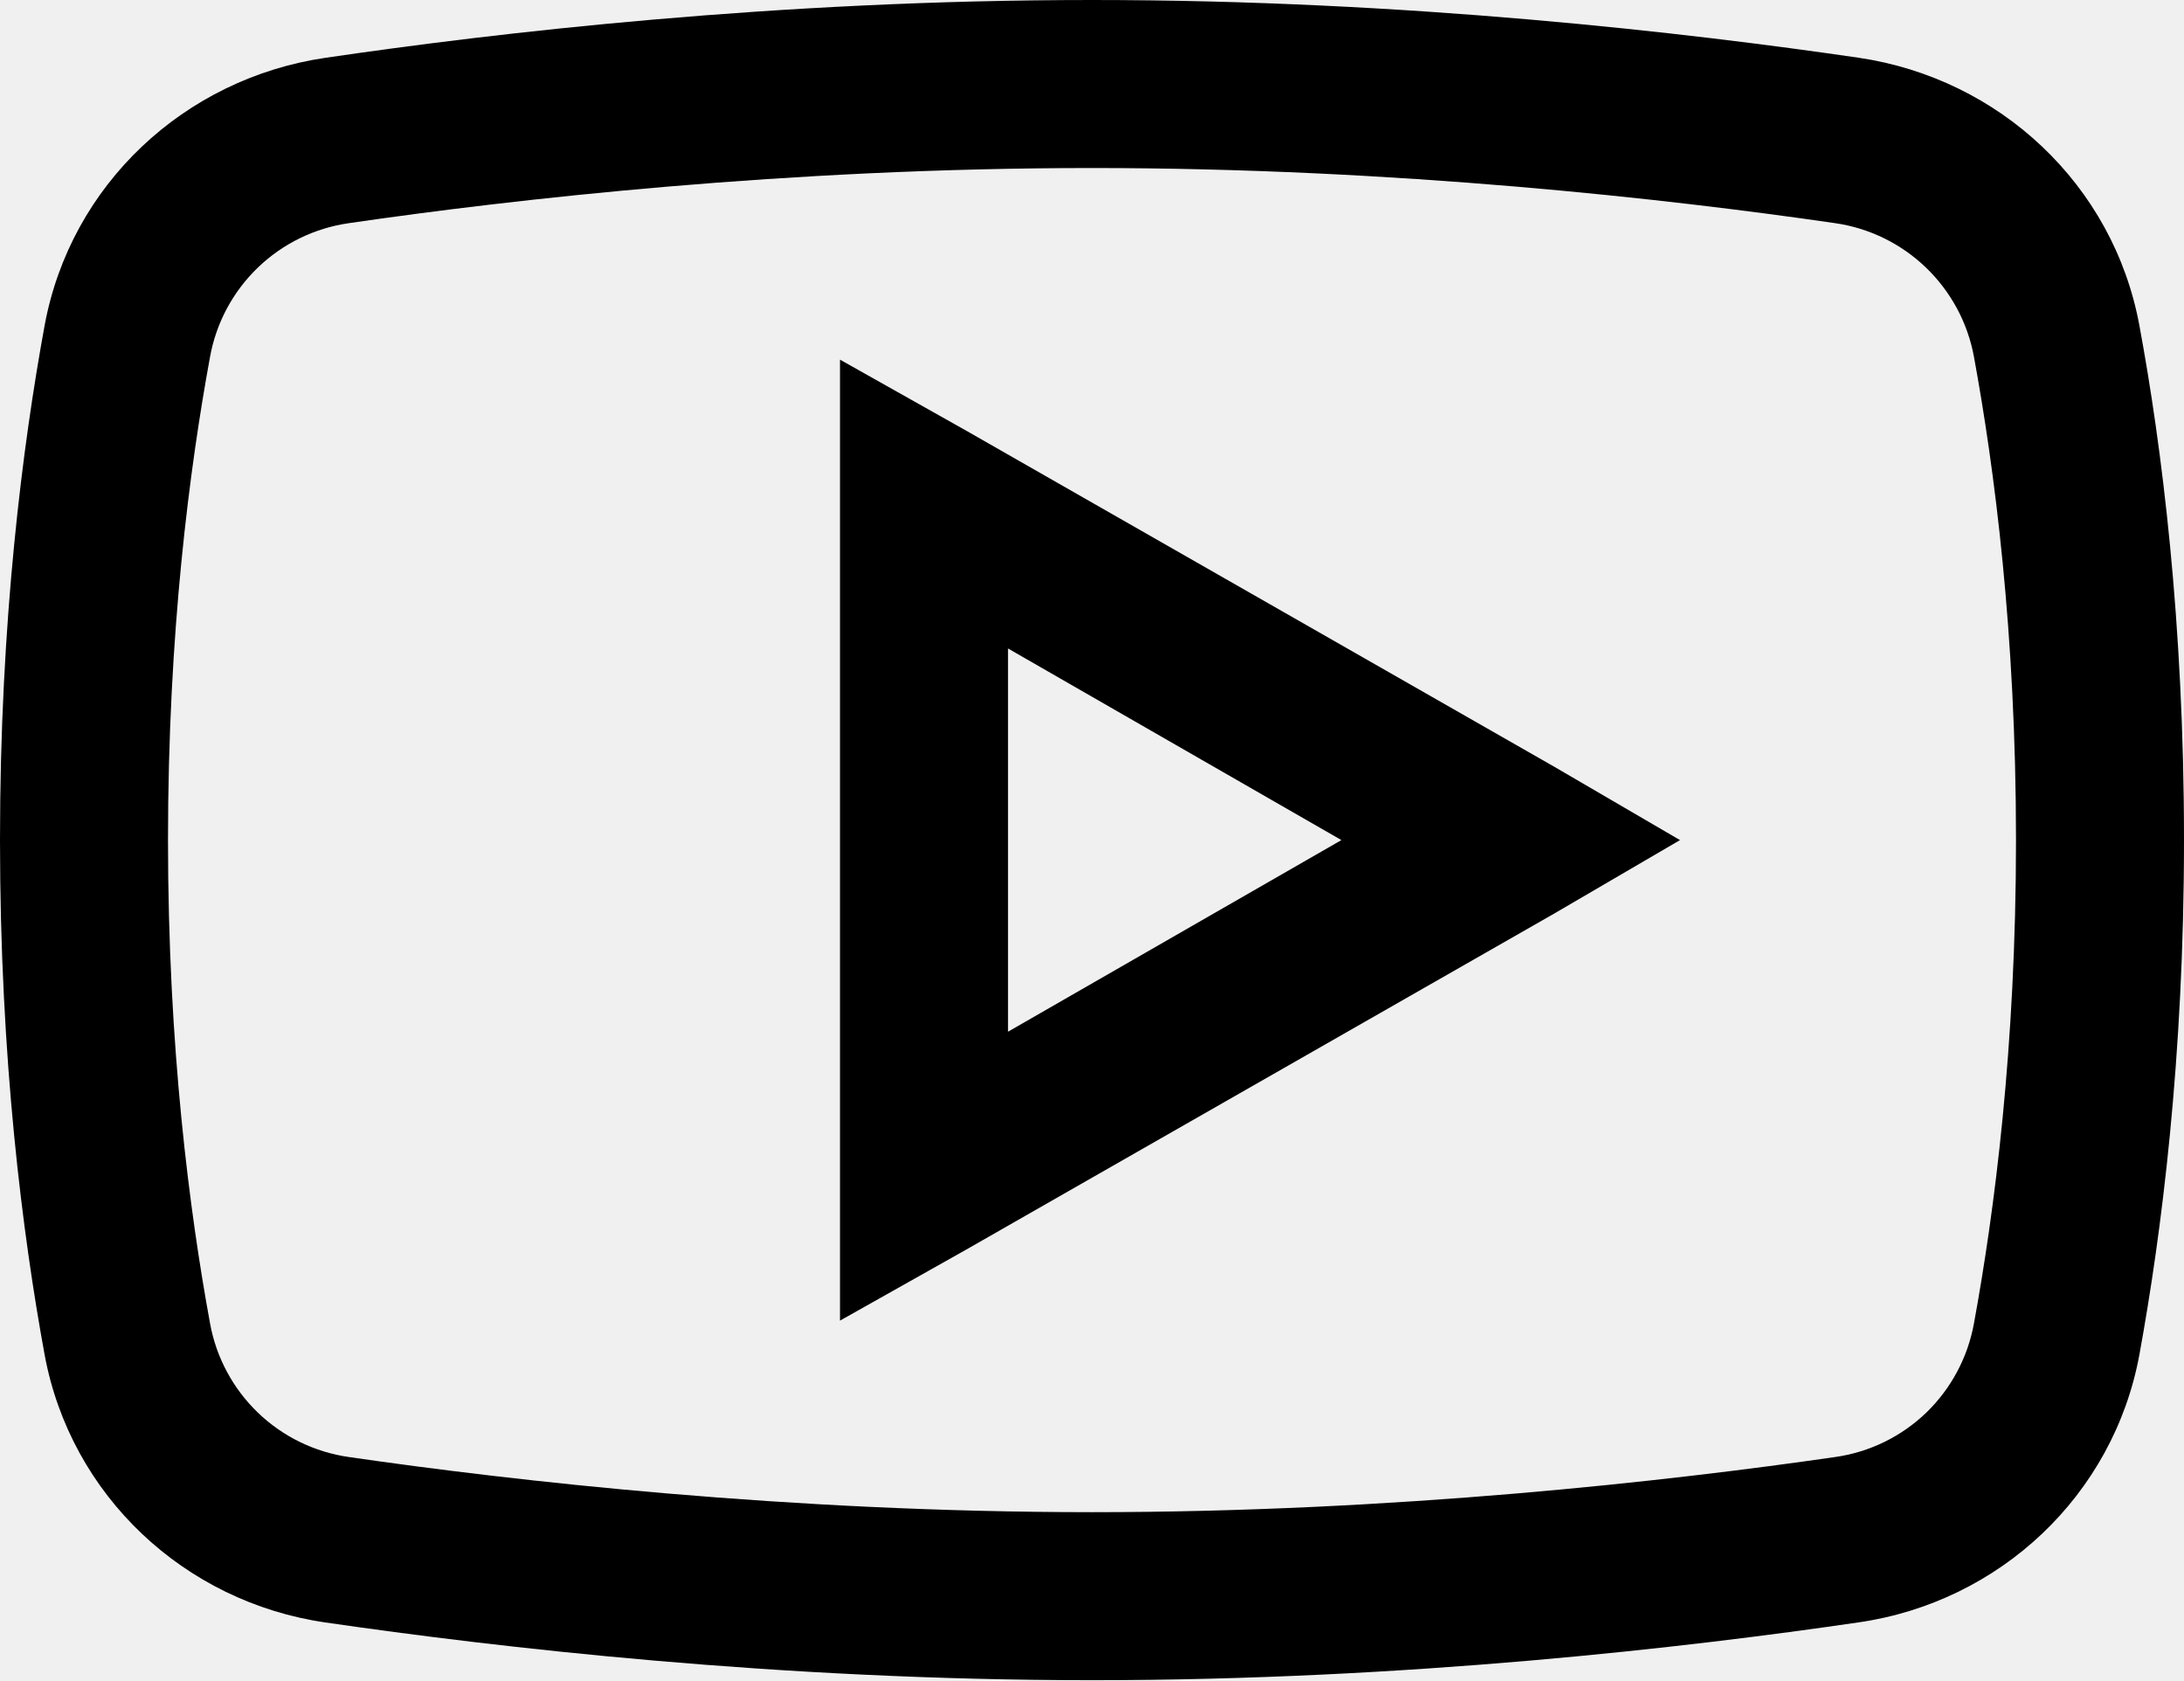
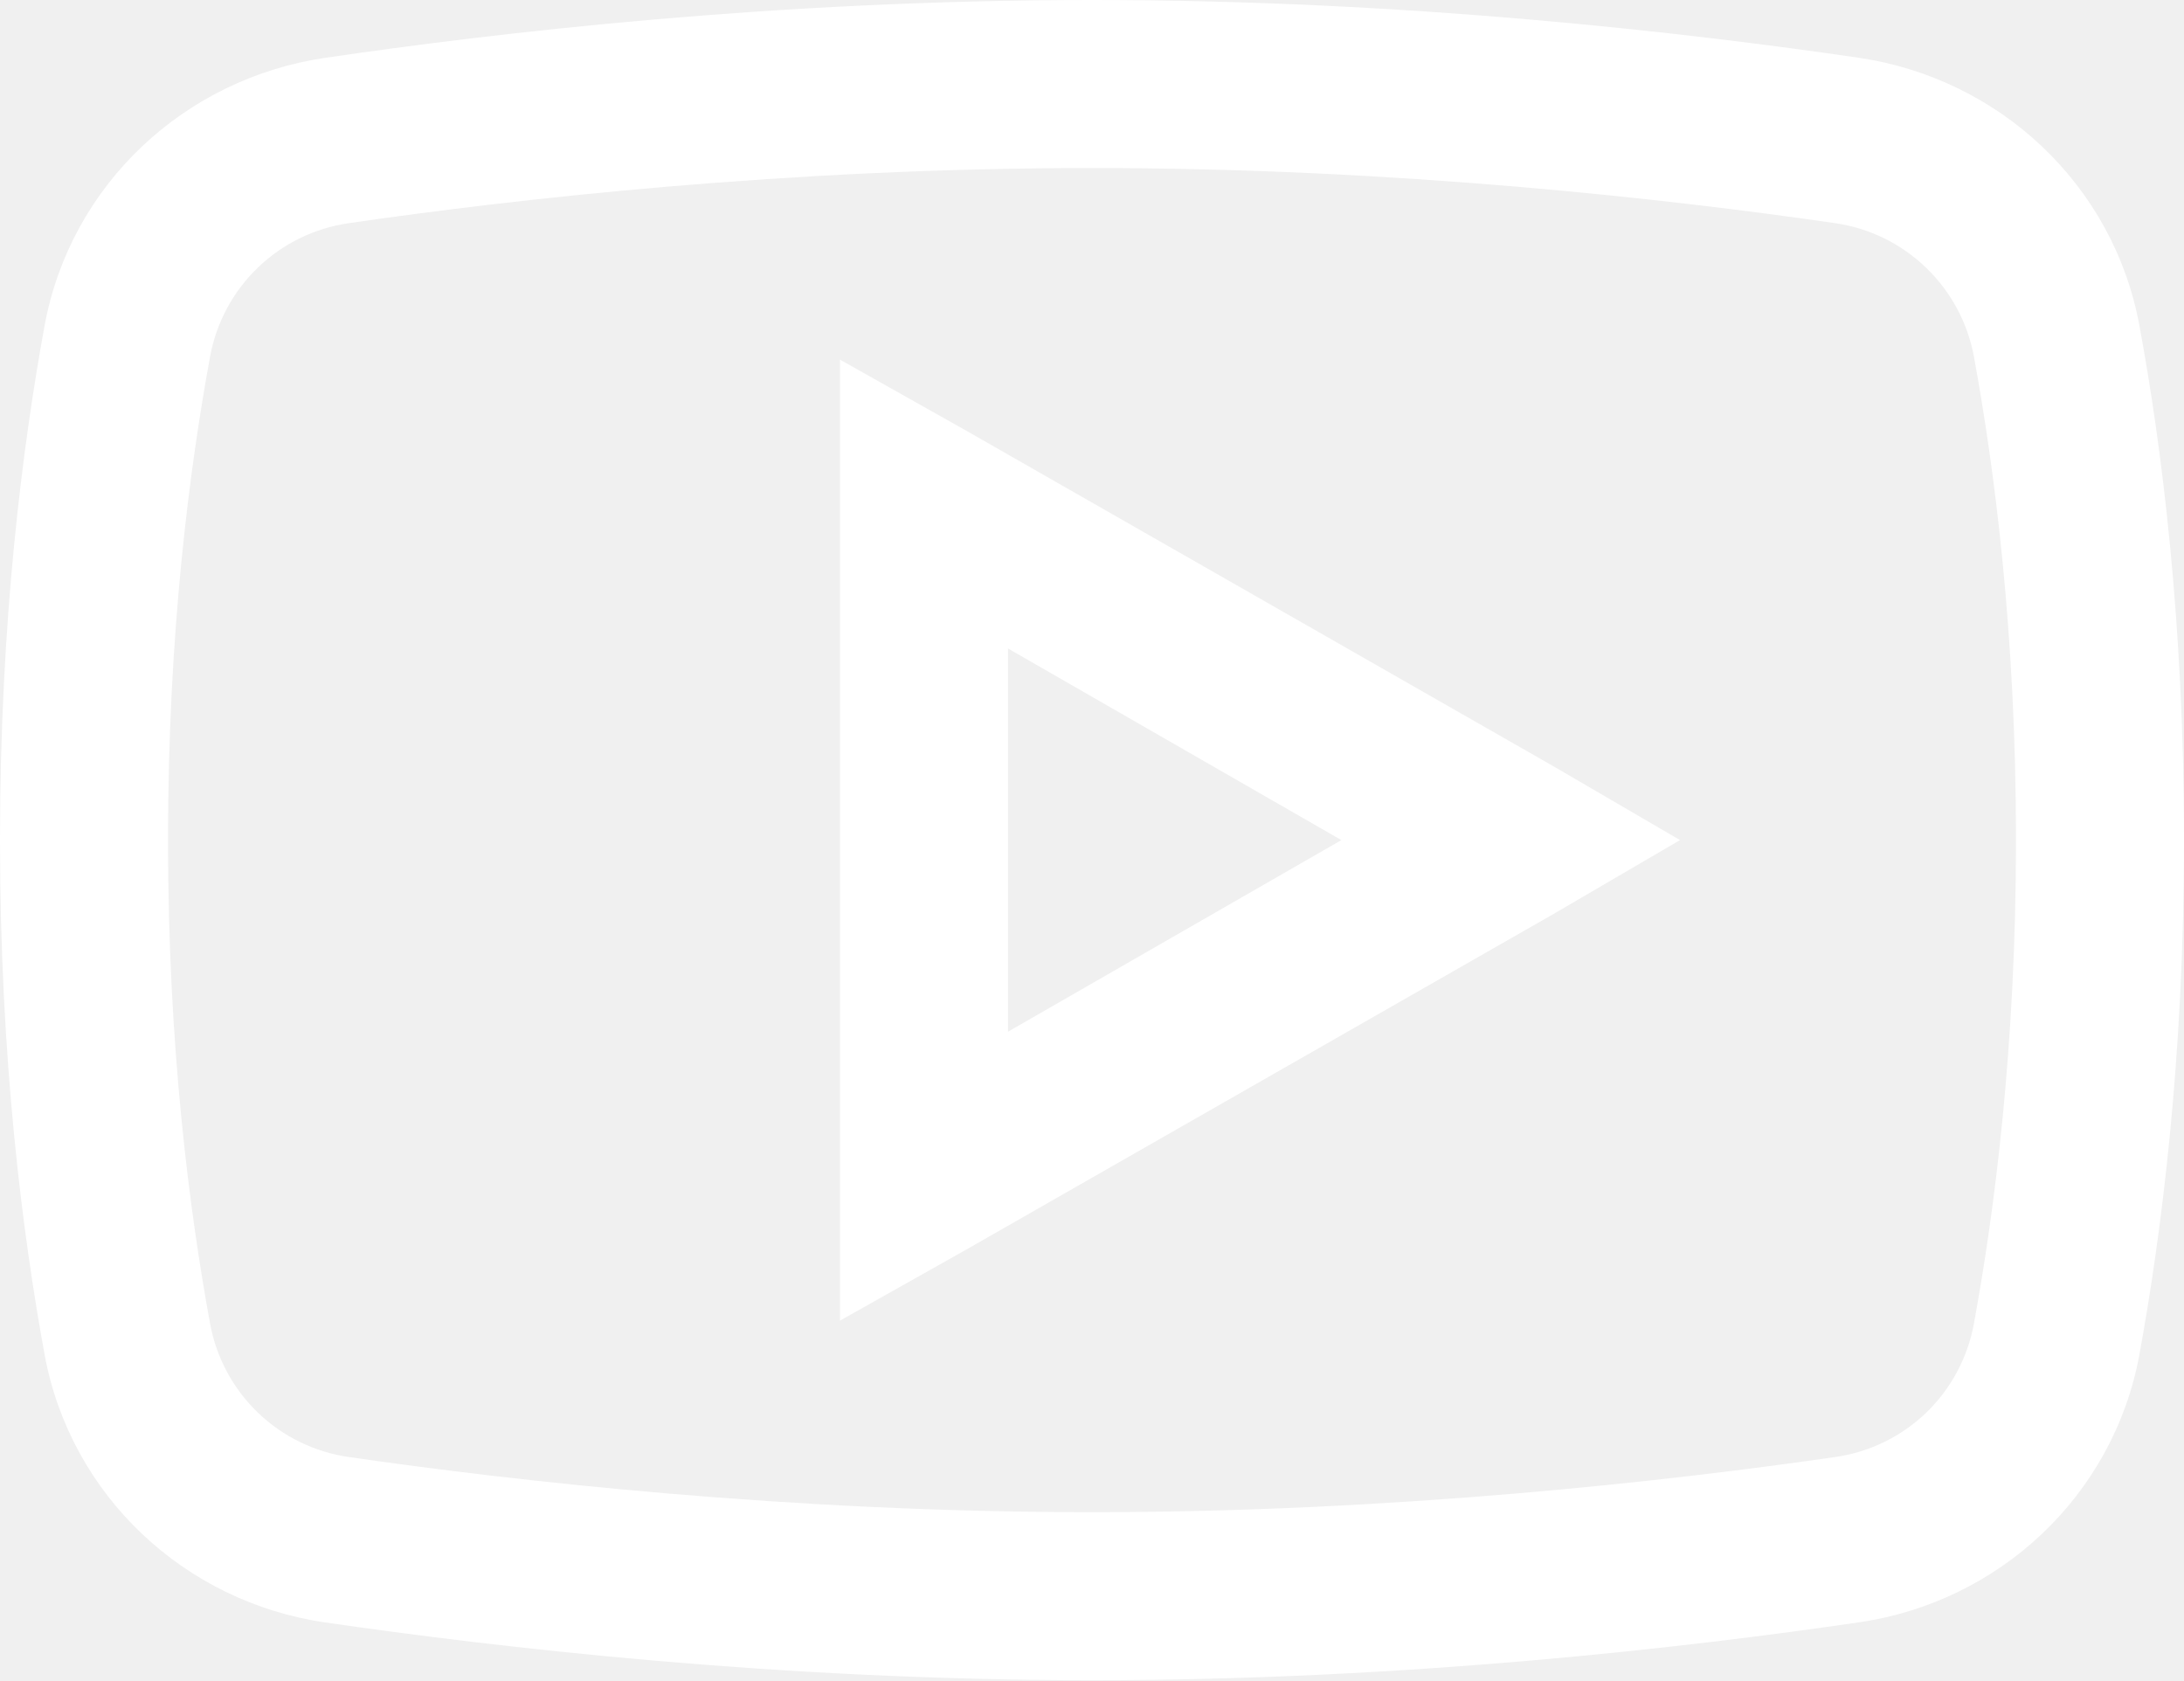
<svg xmlns="http://www.w3.org/2000/svg" width="26" height="20" viewBox="0 0 26 20" fill="none">
-   <path d="M13 0C9.234 0 5.906 0.39 3.875 0.688C2.195 0.934 0.84 2.199 0.531 3.875C0.27 5.301 0 7.387 0 10C0 12.613 0.27 14.7 0.531 16.125C0.84 17.801 2.195 19.07 3.875 19.313C5.915 19.609 9.254 20 13 20C16.746 20 20.086 19.61 22.125 19.312C23.805 19.07 25.16 17.801 25.469 16.125C25.73 14.695 26 12.605 26 10C26 7.395 25.734 5.305 25.469 3.875C25.16 2.199 23.805 0.934 22.125 0.687C20.094 0.391 16.765 0 13 0ZM13 2C16.633 2 19.879 2.371 21.844 2.656C22.252 2.714 22.632 2.9 22.929 3.186C23.226 3.472 23.426 3.844 23.5 4.25C23.742 5.57 24 7.527 24 10C24 12.469 23.742 14.43 23.5 15.75C23.427 16.156 23.228 16.529 22.931 16.816C22.633 17.102 22.253 17.287 21.844 17.344C19.87 17.629 16.609 18 13 18C9.39 18 6.125 17.629 4.156 17.344C3.747 17.286 3.367 17.101 3.07 16.815C2.773 16.529 2.573 16.156 2.5 15.75C2.258 14.43 2 12.477 2 10C2 7.52 2.258 5.57 2.5 4.25C2.573 3.844 2.773 3.471 3.07 3.185C3.367 2.899 3.747 2.714 4.156 2.656C6.117 2.371 9.367 2 13 2ZM10 4.281V15.72L11.5 14.876L18.5 10.876L20 10L18.5 9.125L11.5 5.125L10 4.281ZM12 7.719L15.969 10L12 12.281V7.719Z" fill="black" />
+   <path d="M13 0C9.234 0 5.906 0.39 3.875 0.688C2.195 0.934 0.84 2.199 0.531 3.875C0.27 5.301 0 7.387 0 10C0 12.613 0.27 14.7 0.531 16.125C0.84 17.801 2.195 19.07 3.875 19.313C5.915 19.609 9.254 20 13 20C16.746 20 20.086 19.61 22.125 19.312C23.805 19.07 25.16 17.801 25.469 16.125C25.73 14.695 26 12.605 26 10C26 7.395 25.734 5.305 25.469 3.875C25.16 2.199 23.805 0.934 22.125 0.687C20.094 0.391 16.765 0 13 0ZM13 2C16.633 2 19.879 2.371 21.844 2.656C22.252 2.714 22.632 2.9 22.929 3.186C23.226 3.472 23.426 3.844 23.5 4.25C23.742 5.57 24 7.527 24 10C24 12.469 23.742 14.43 23.5 15.75C23.427 16.156 23.228 16.529 22.931 16.816C22.633 17.102 22.253 17.287 21.844 17.344C19.87 17.629 16.609 18 13 18C9.39 18 6.125 17.629 4.156 17.344C3.747 17.286 3.367 17.101 3.07 16.815C2.773 16.529 2.573 16.156 2.5 15.75C2.258 14.43 2 12.477 2 10C2 7.52 2.258 5.57 2.5 4.25C2.573 3.844 2.773 3.471 3.07 3.185C3.367 2.899 3.747 2.714 4.156 2.656C6.117 2.371 9.367 2 13 2ZM10 4.281V15.72L11.5 14.876L18.5 10.876L20 10L18.5 9.125L11.5 5.125L10 4.281ZM12 7.719L15.969 10L12 12.281V7.719Z" fill="white" />
</svg>
